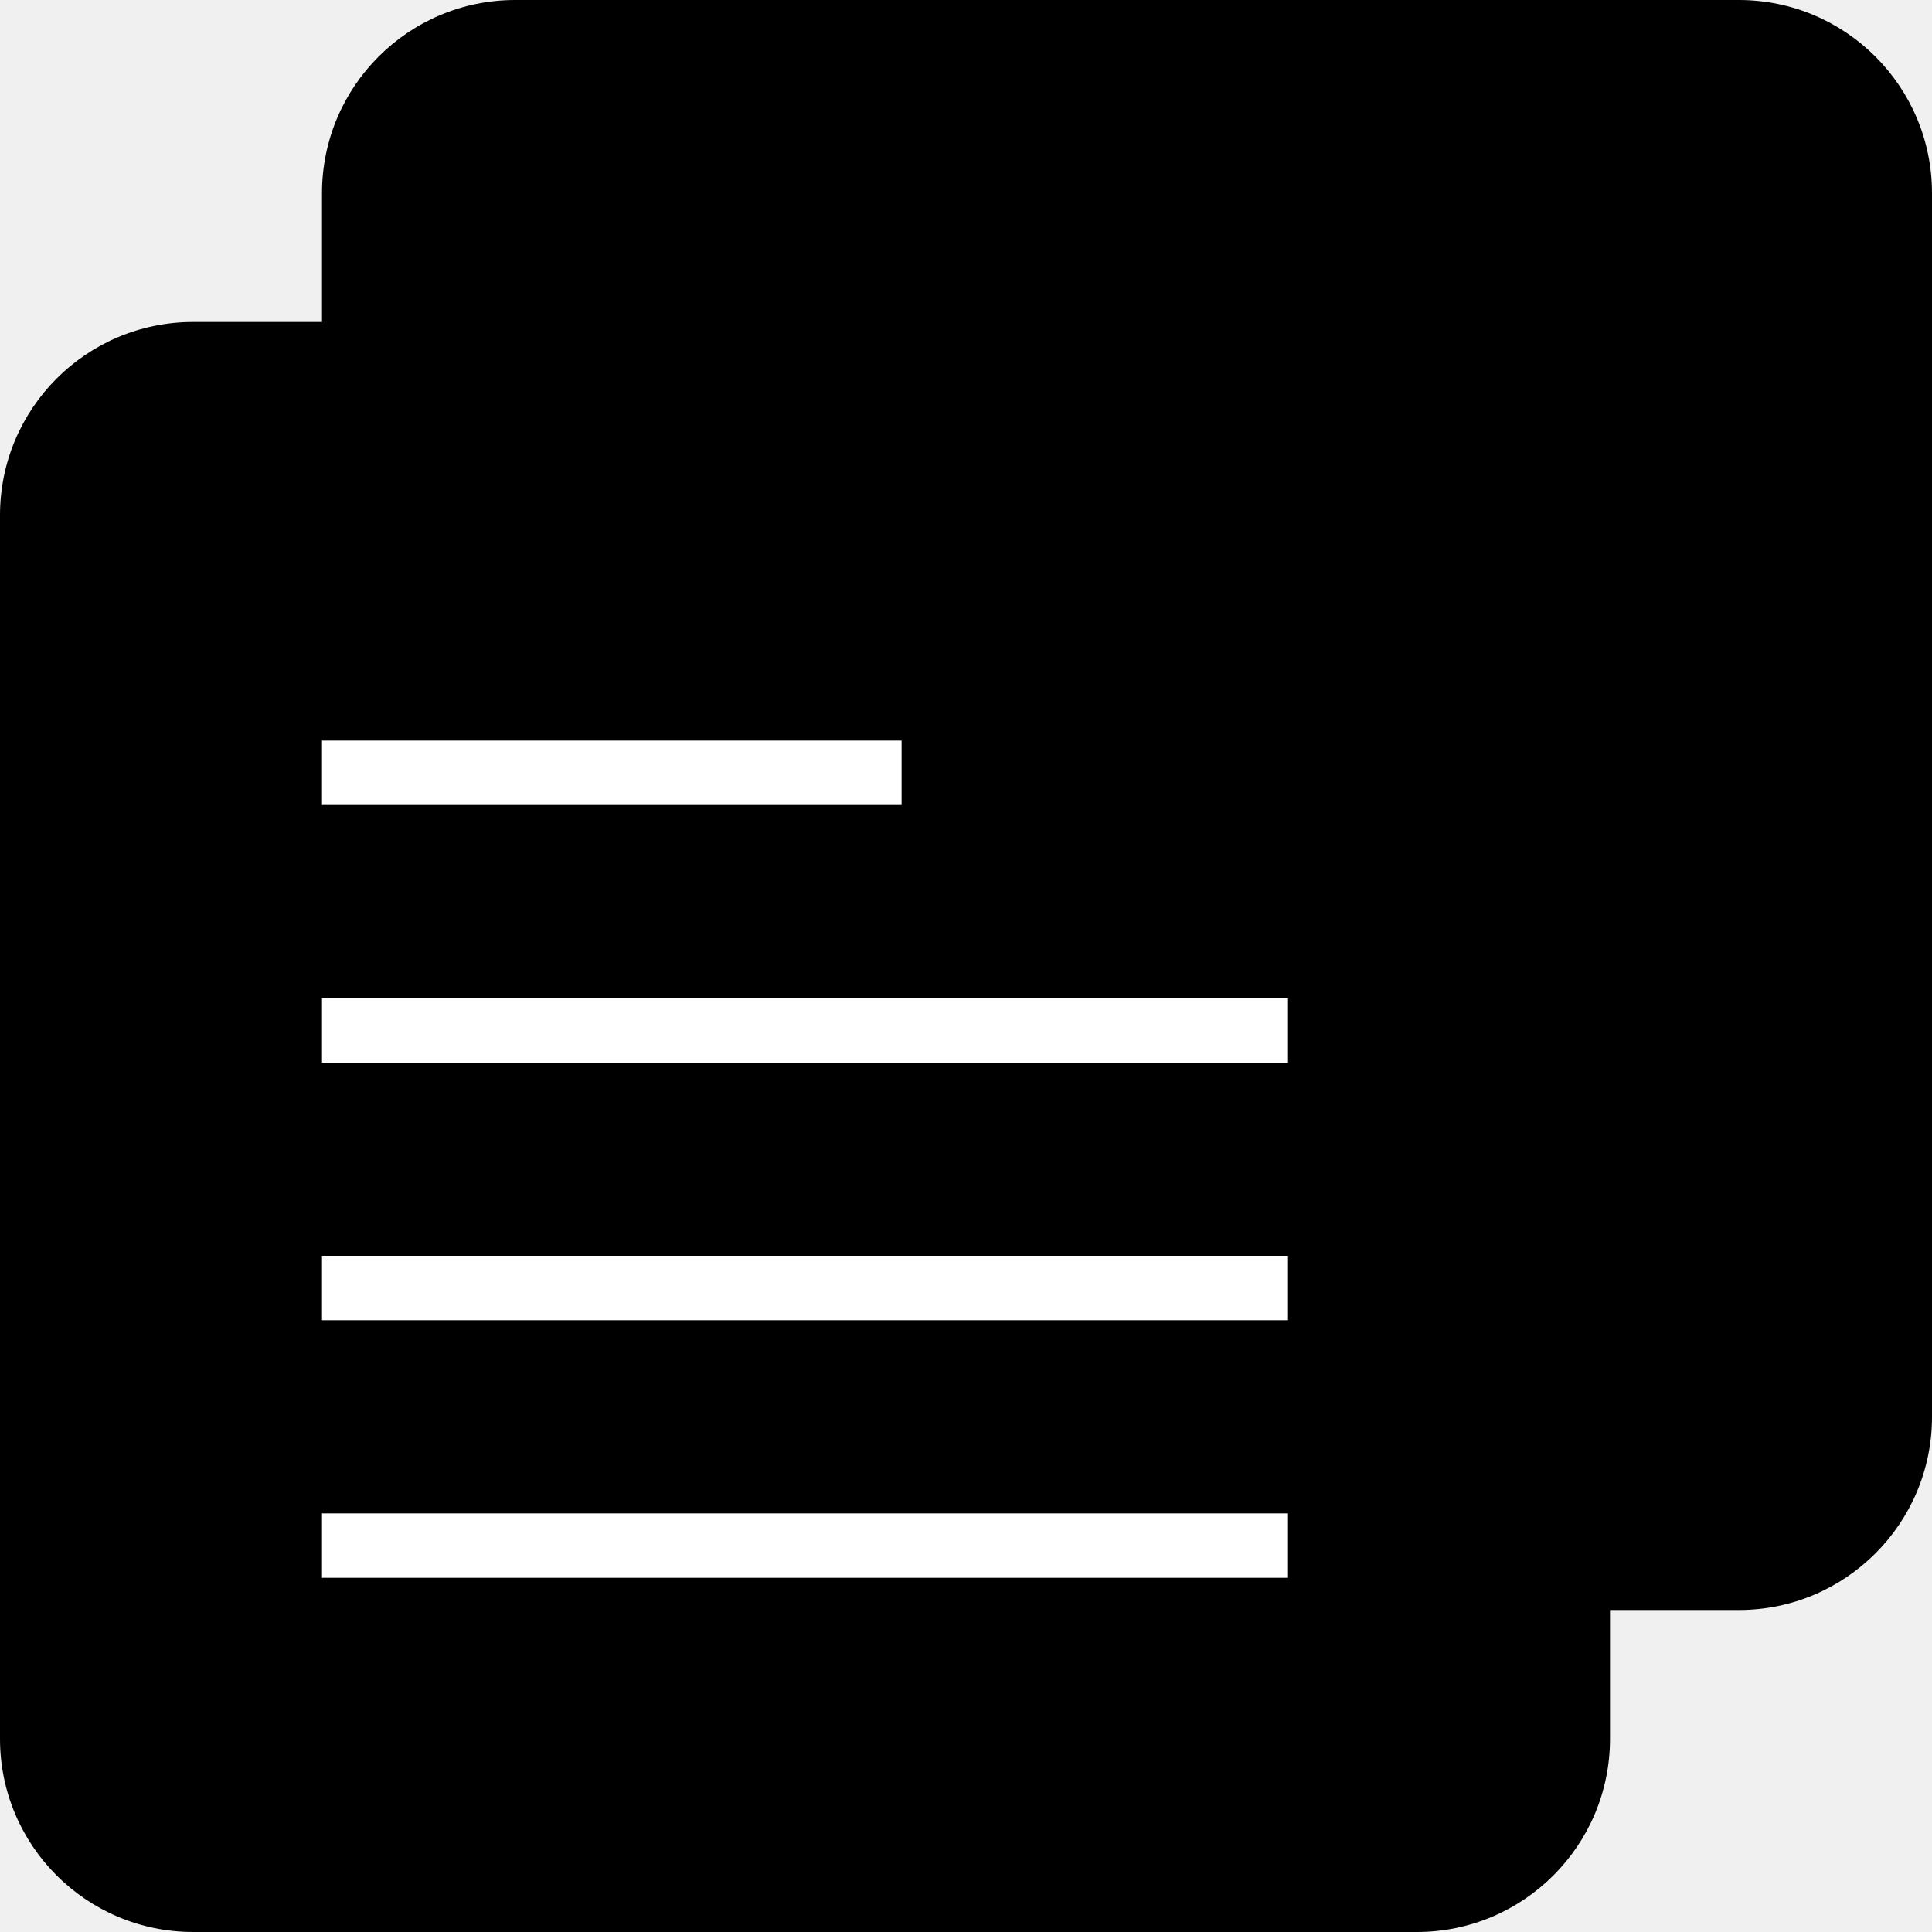
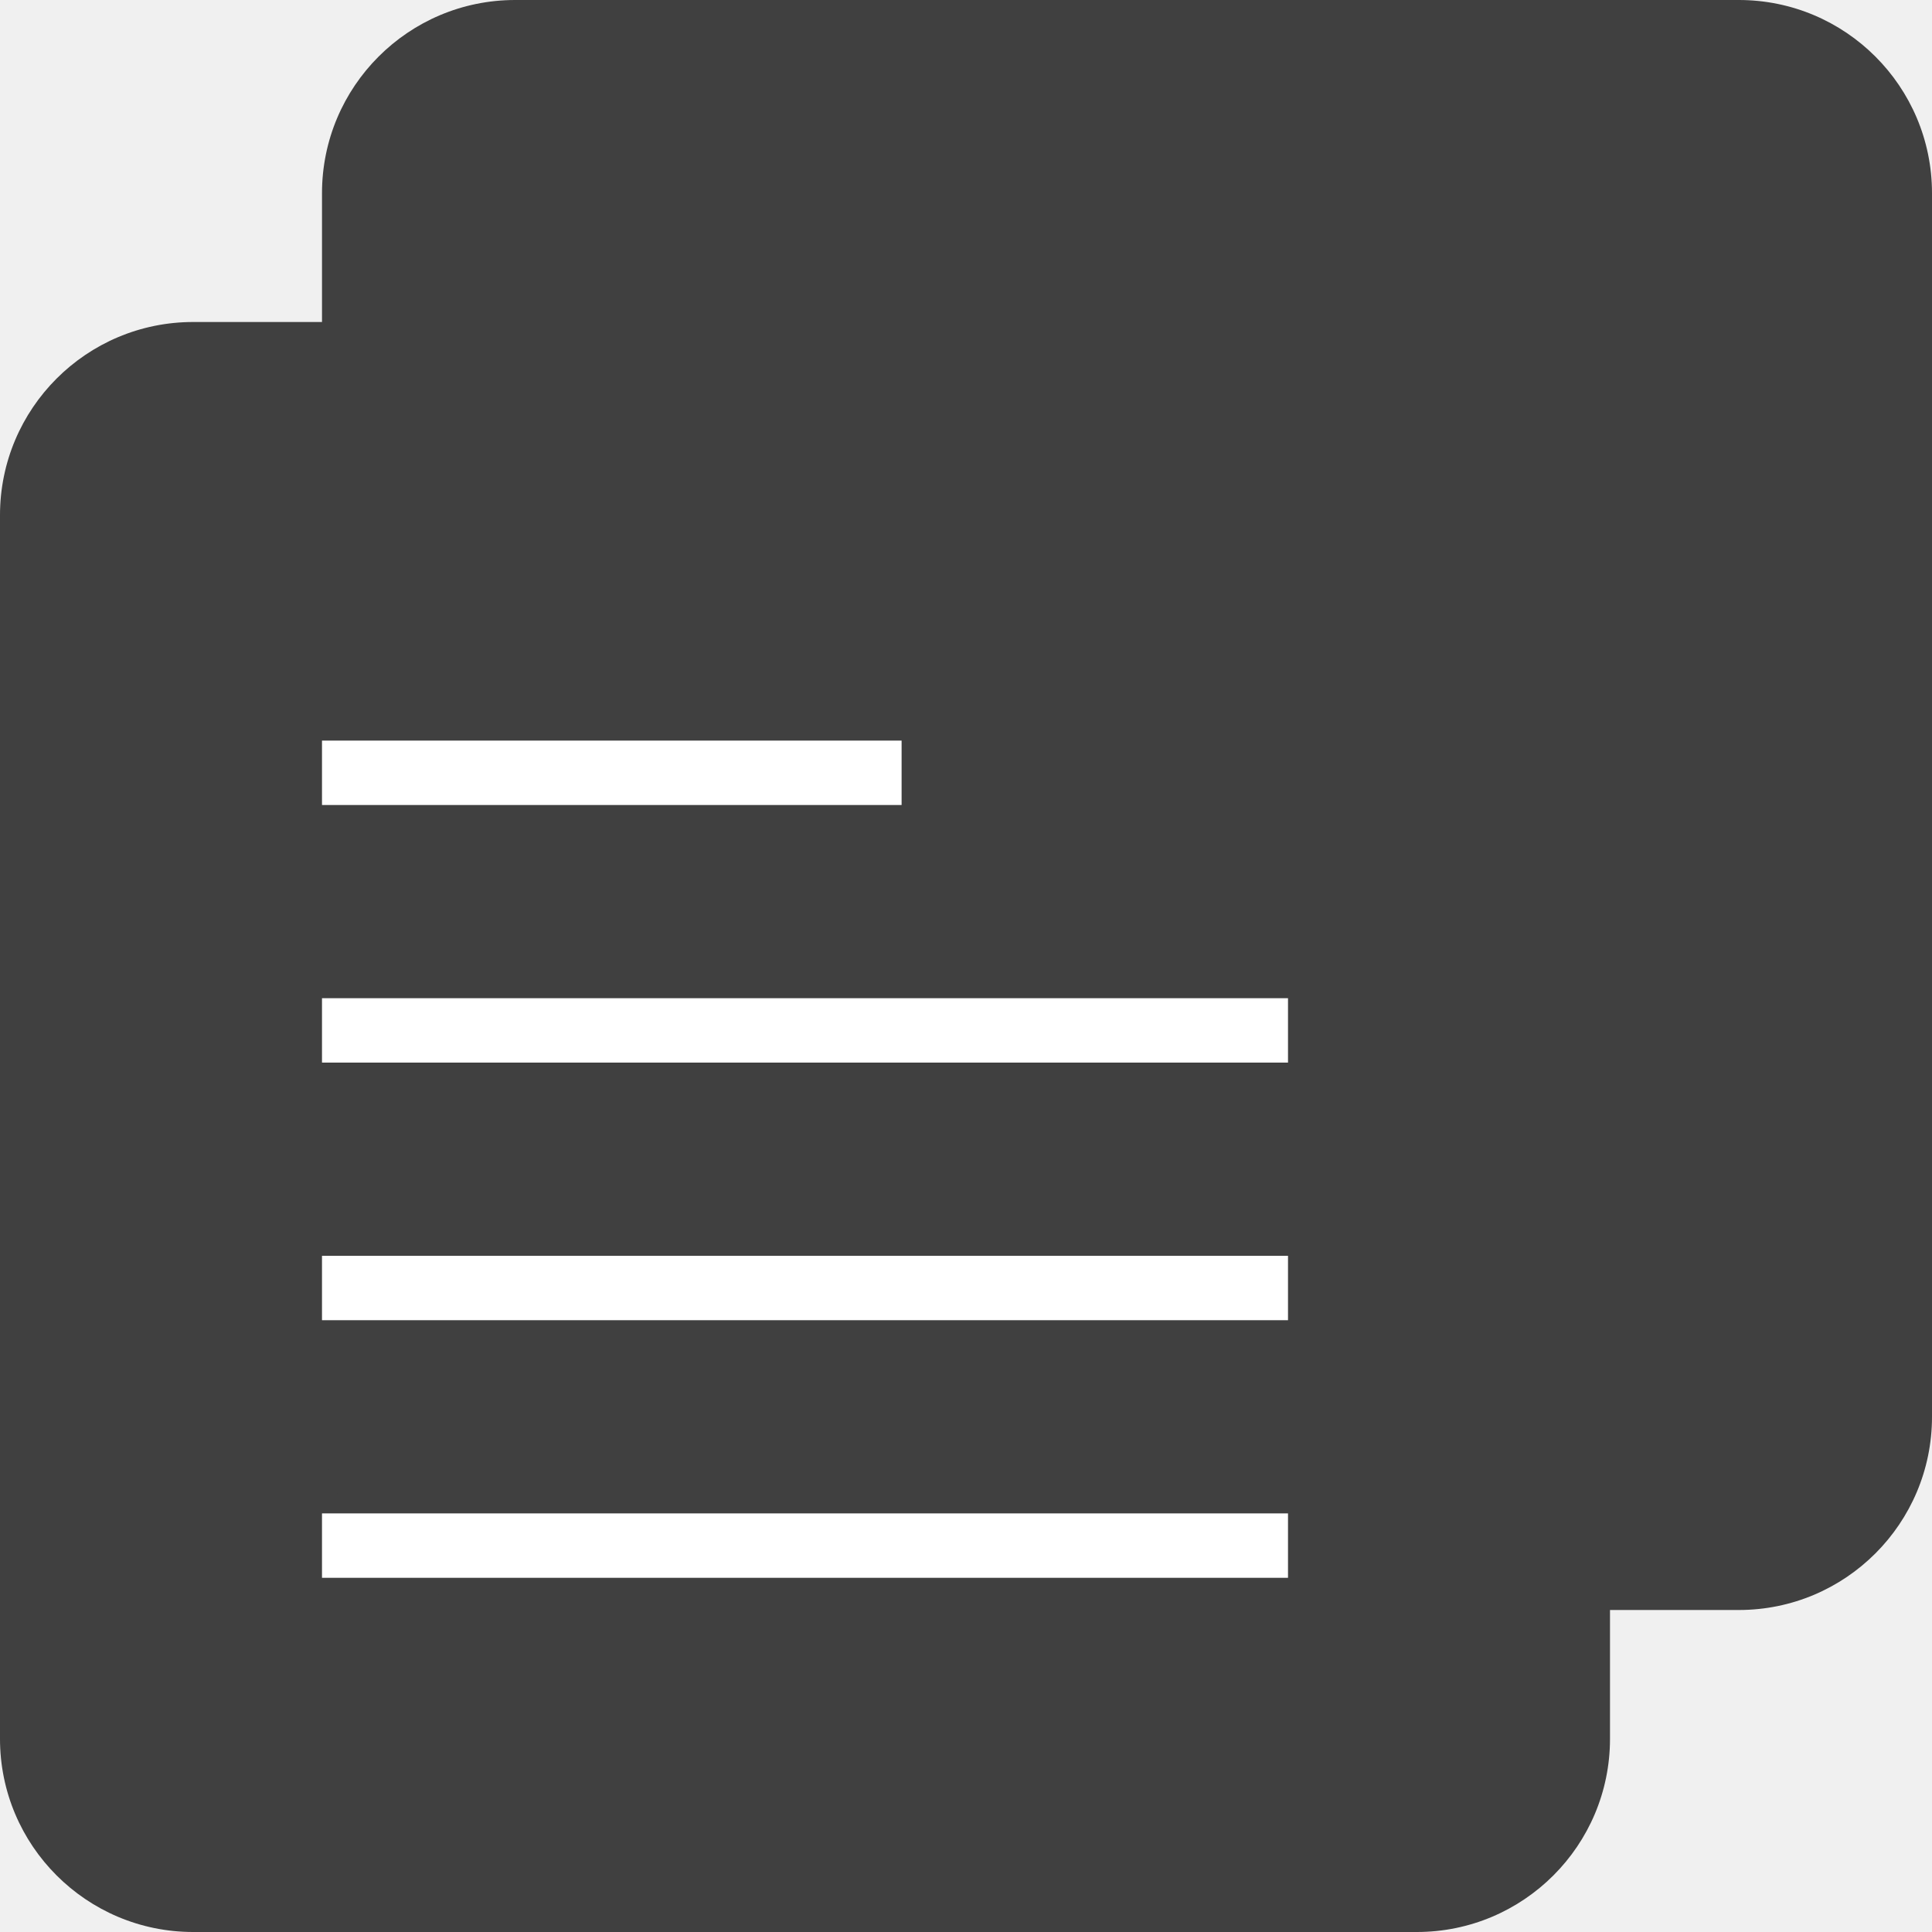
<svg xmlns="http://www.w3.org/2000/svg" width="30" height="30" viewBox="0 0 30 30" fill="none">
-   <rect y="5" width="25" height="25" rx="3" fill="black" />
-   <rect x="5" width="25" height="25" rx="3" fill="black" />
+   <rect y="5" width="25" height="25" rx="3" fill="#404040" />
+   <rect x="5" width="25" height="25" rx="3" fill="#404040" />
  <path d="M5 24L20 24" stroke="white" />
  <path d="M5 20L20 20" stroke="white" />
  <path d="M5 16L20 16" stroke="white" />
  <path d="M5 12L14 12" stroke="white" />
</svg>
